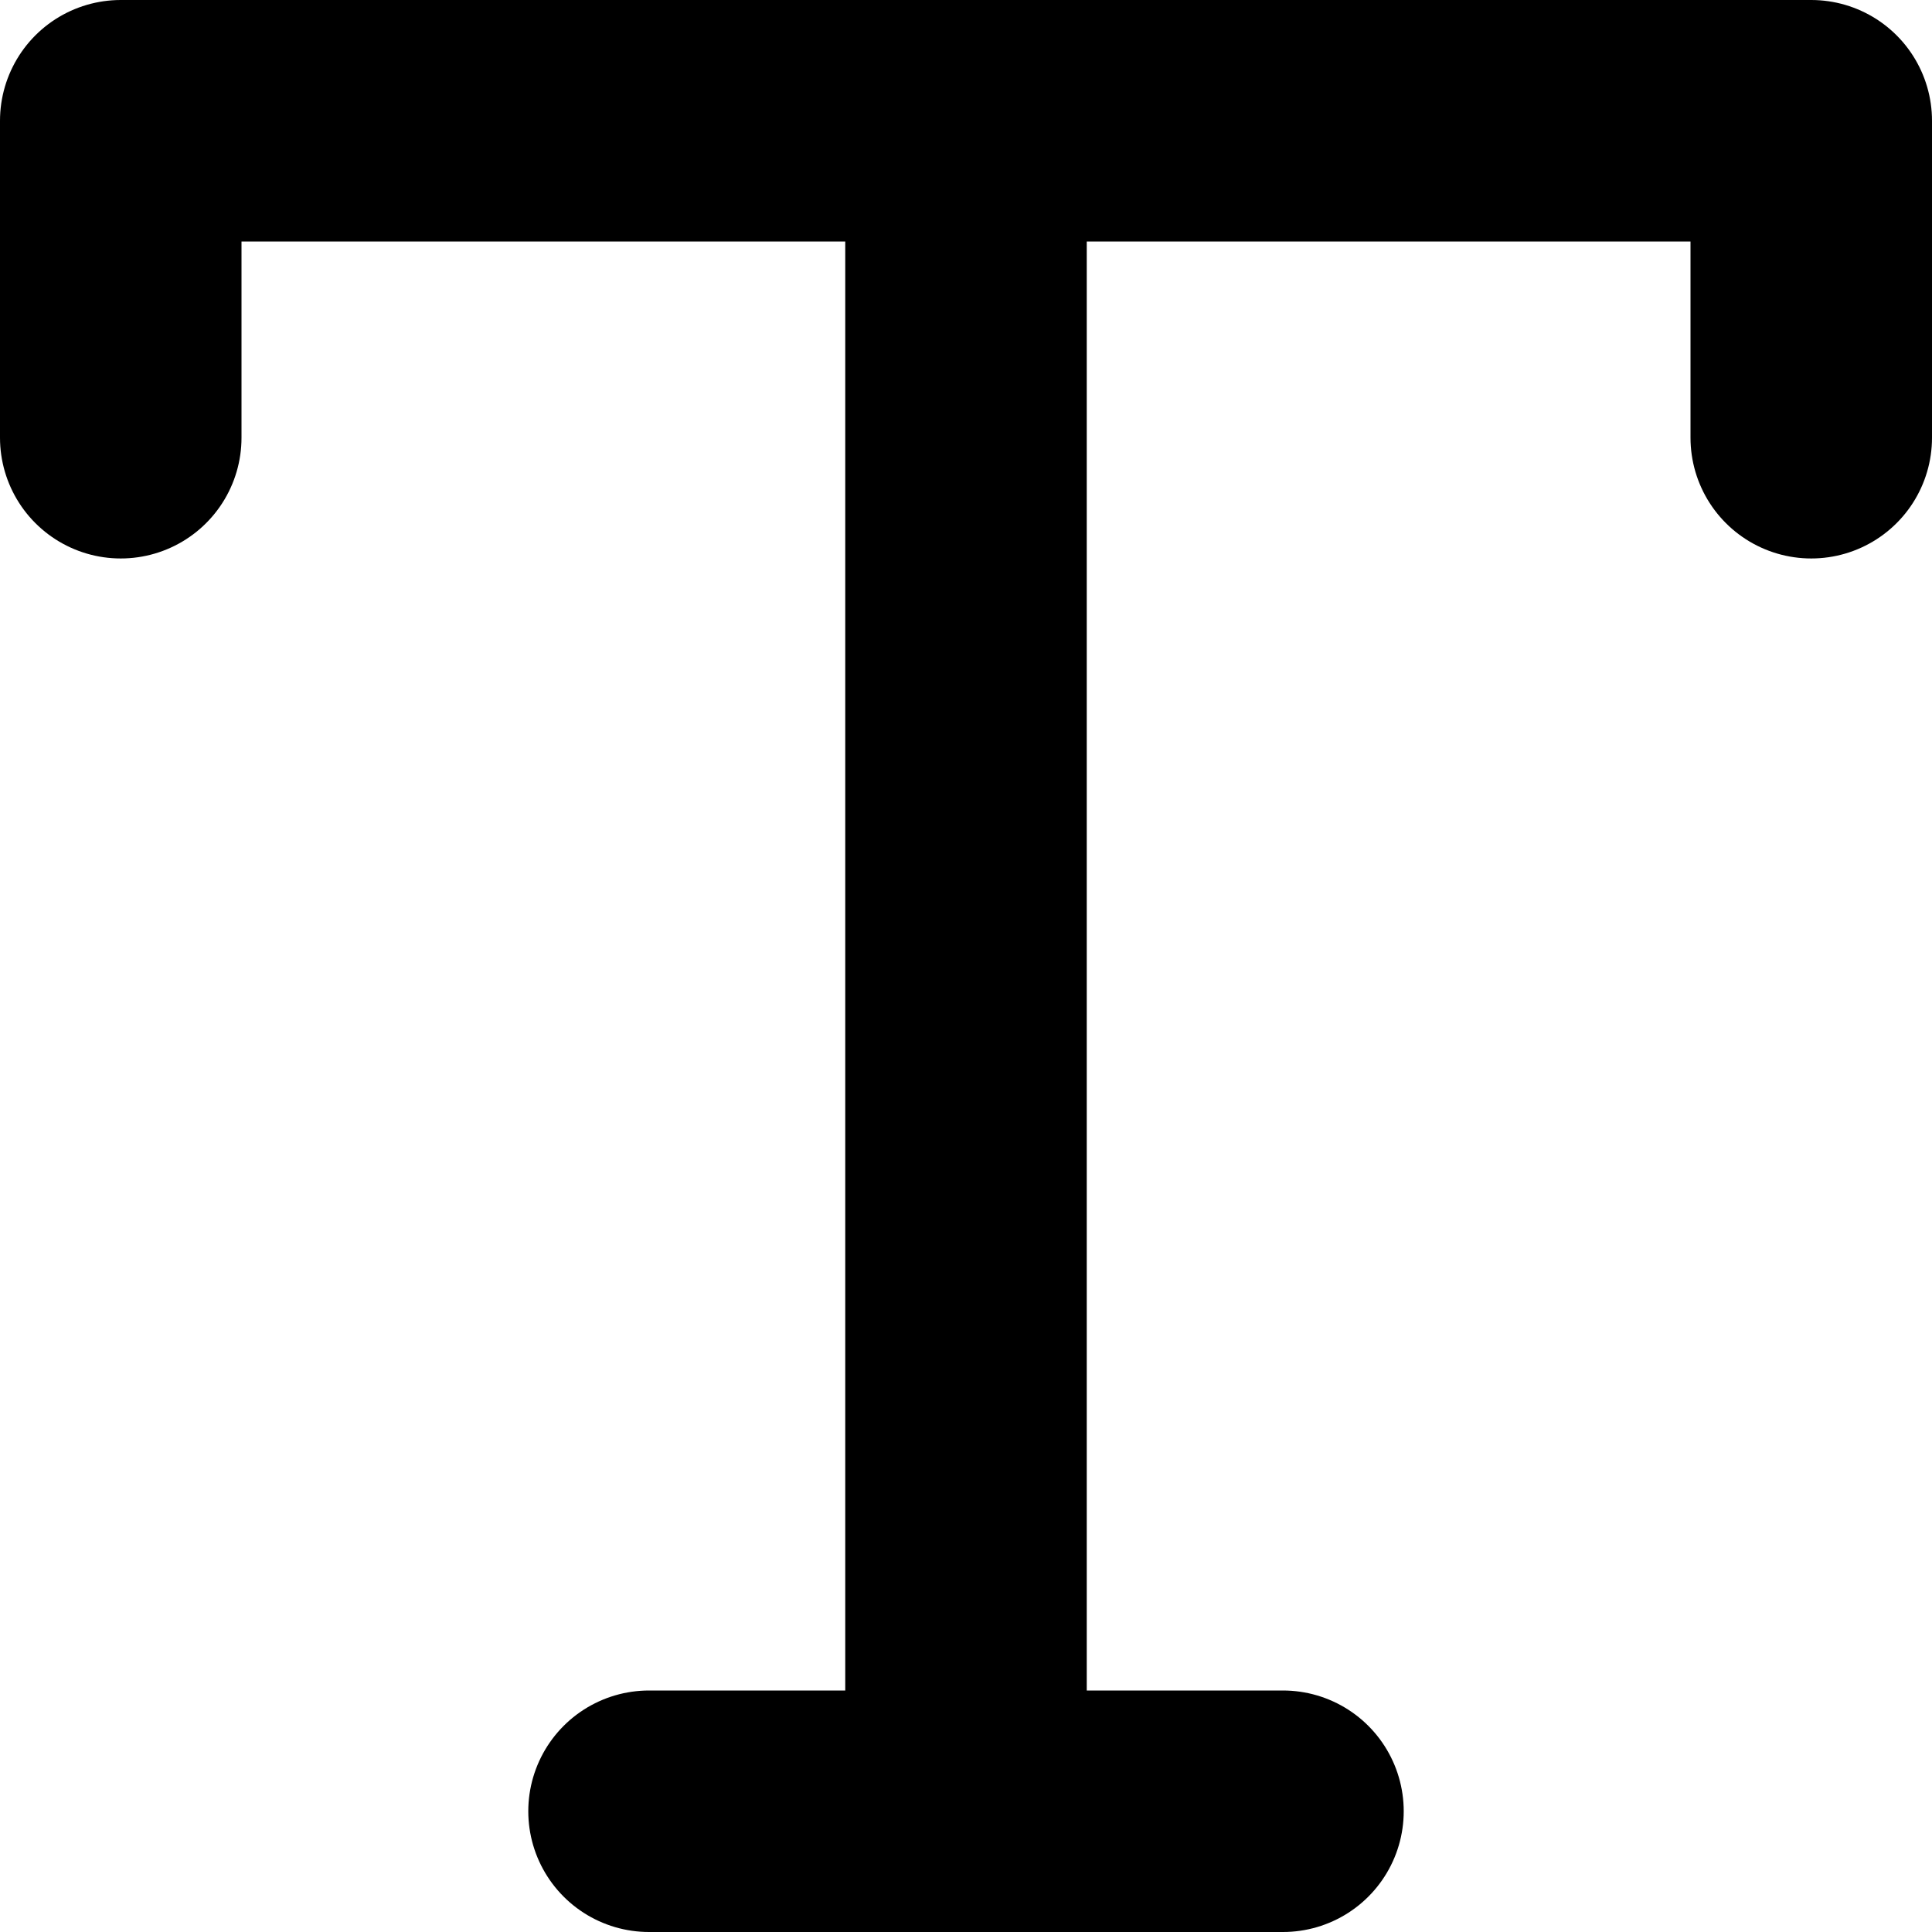
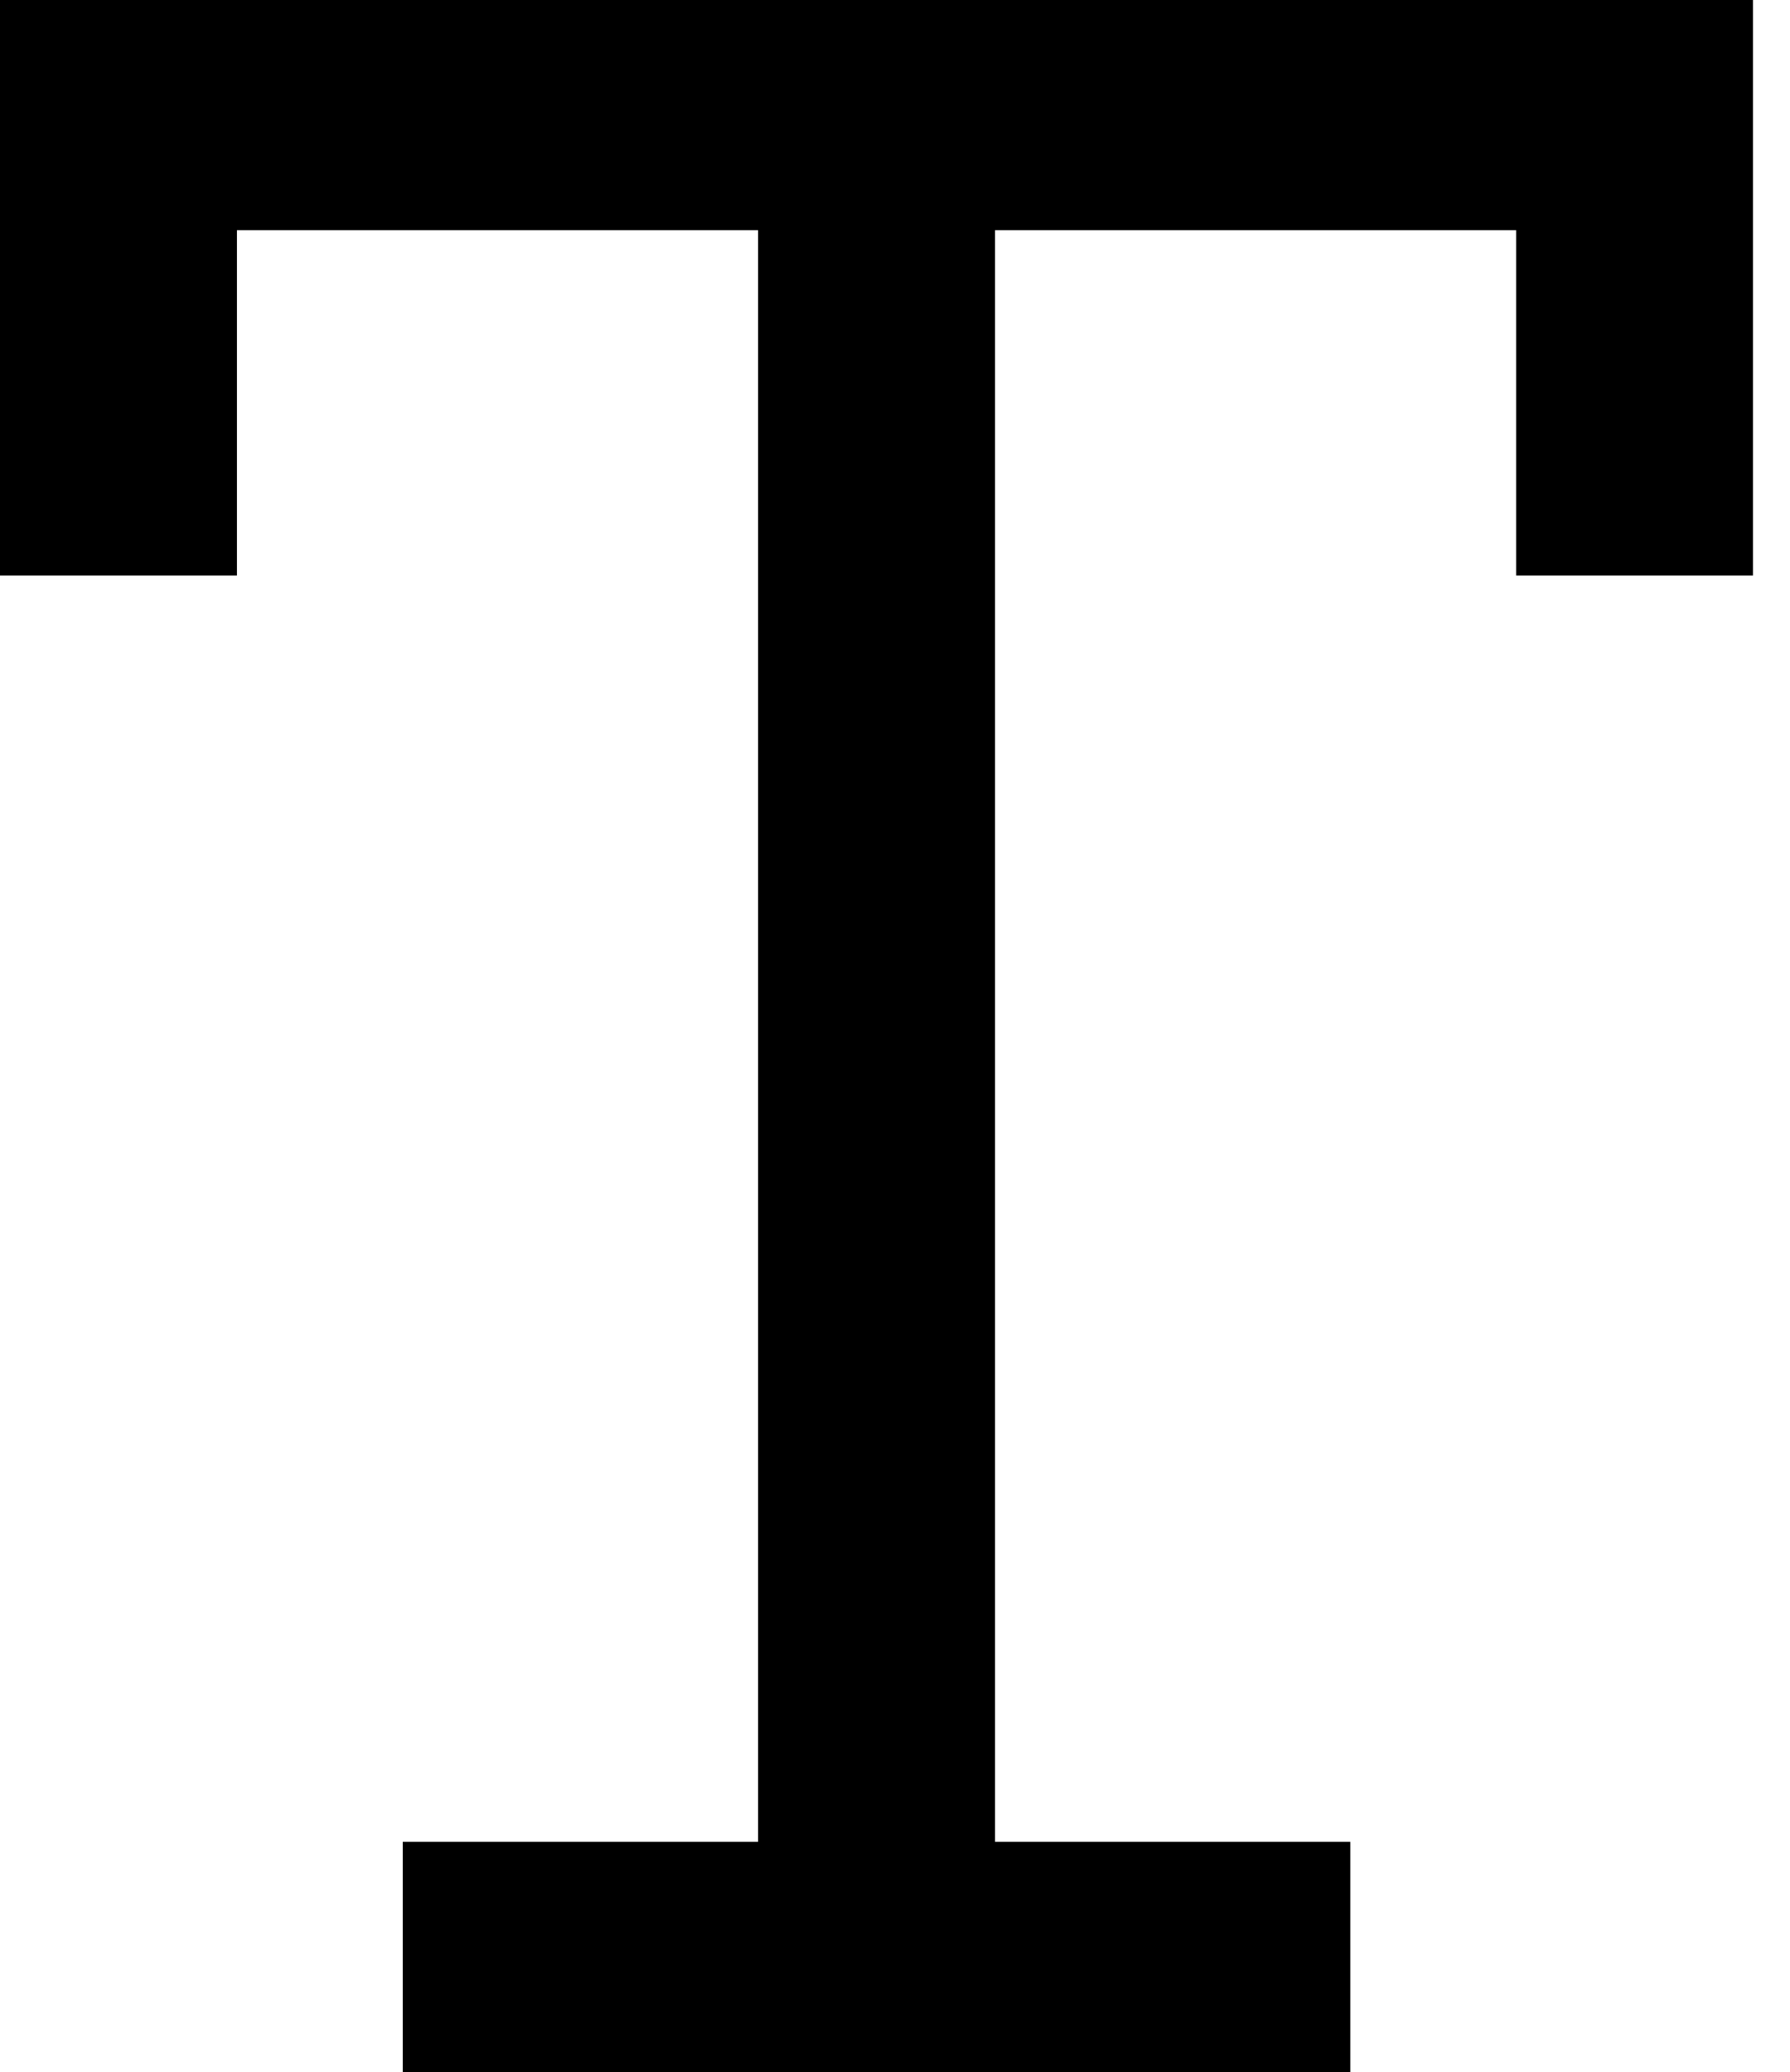
- <svg xmlns="http://www.w3.org/2000/svg" width="100%" height="100%" viewBox="0 0 16 16" fill="none">
-   <path d="M1 3.625V1H15V3.625M5.375 15H10.625M8 1V15" stroke="currentColor" stroke-width="2" stroke-linecap="round" stroke-linejoin="round" />
+ <svg xmlns="http://www.w3.org/2000/svg" width="19" height="22" viewBox="0 0 19 22" fill="none">
+   <path fill-rule="evenodd" clip-rule="evenodd" d="M0 0H18.615V6.111H16.1V2.444H10.566V19.556H14.339V22H4.277V19.556H8.05V2.444H2.516V6.111H0V0Z" fill="black" />
</svg>
